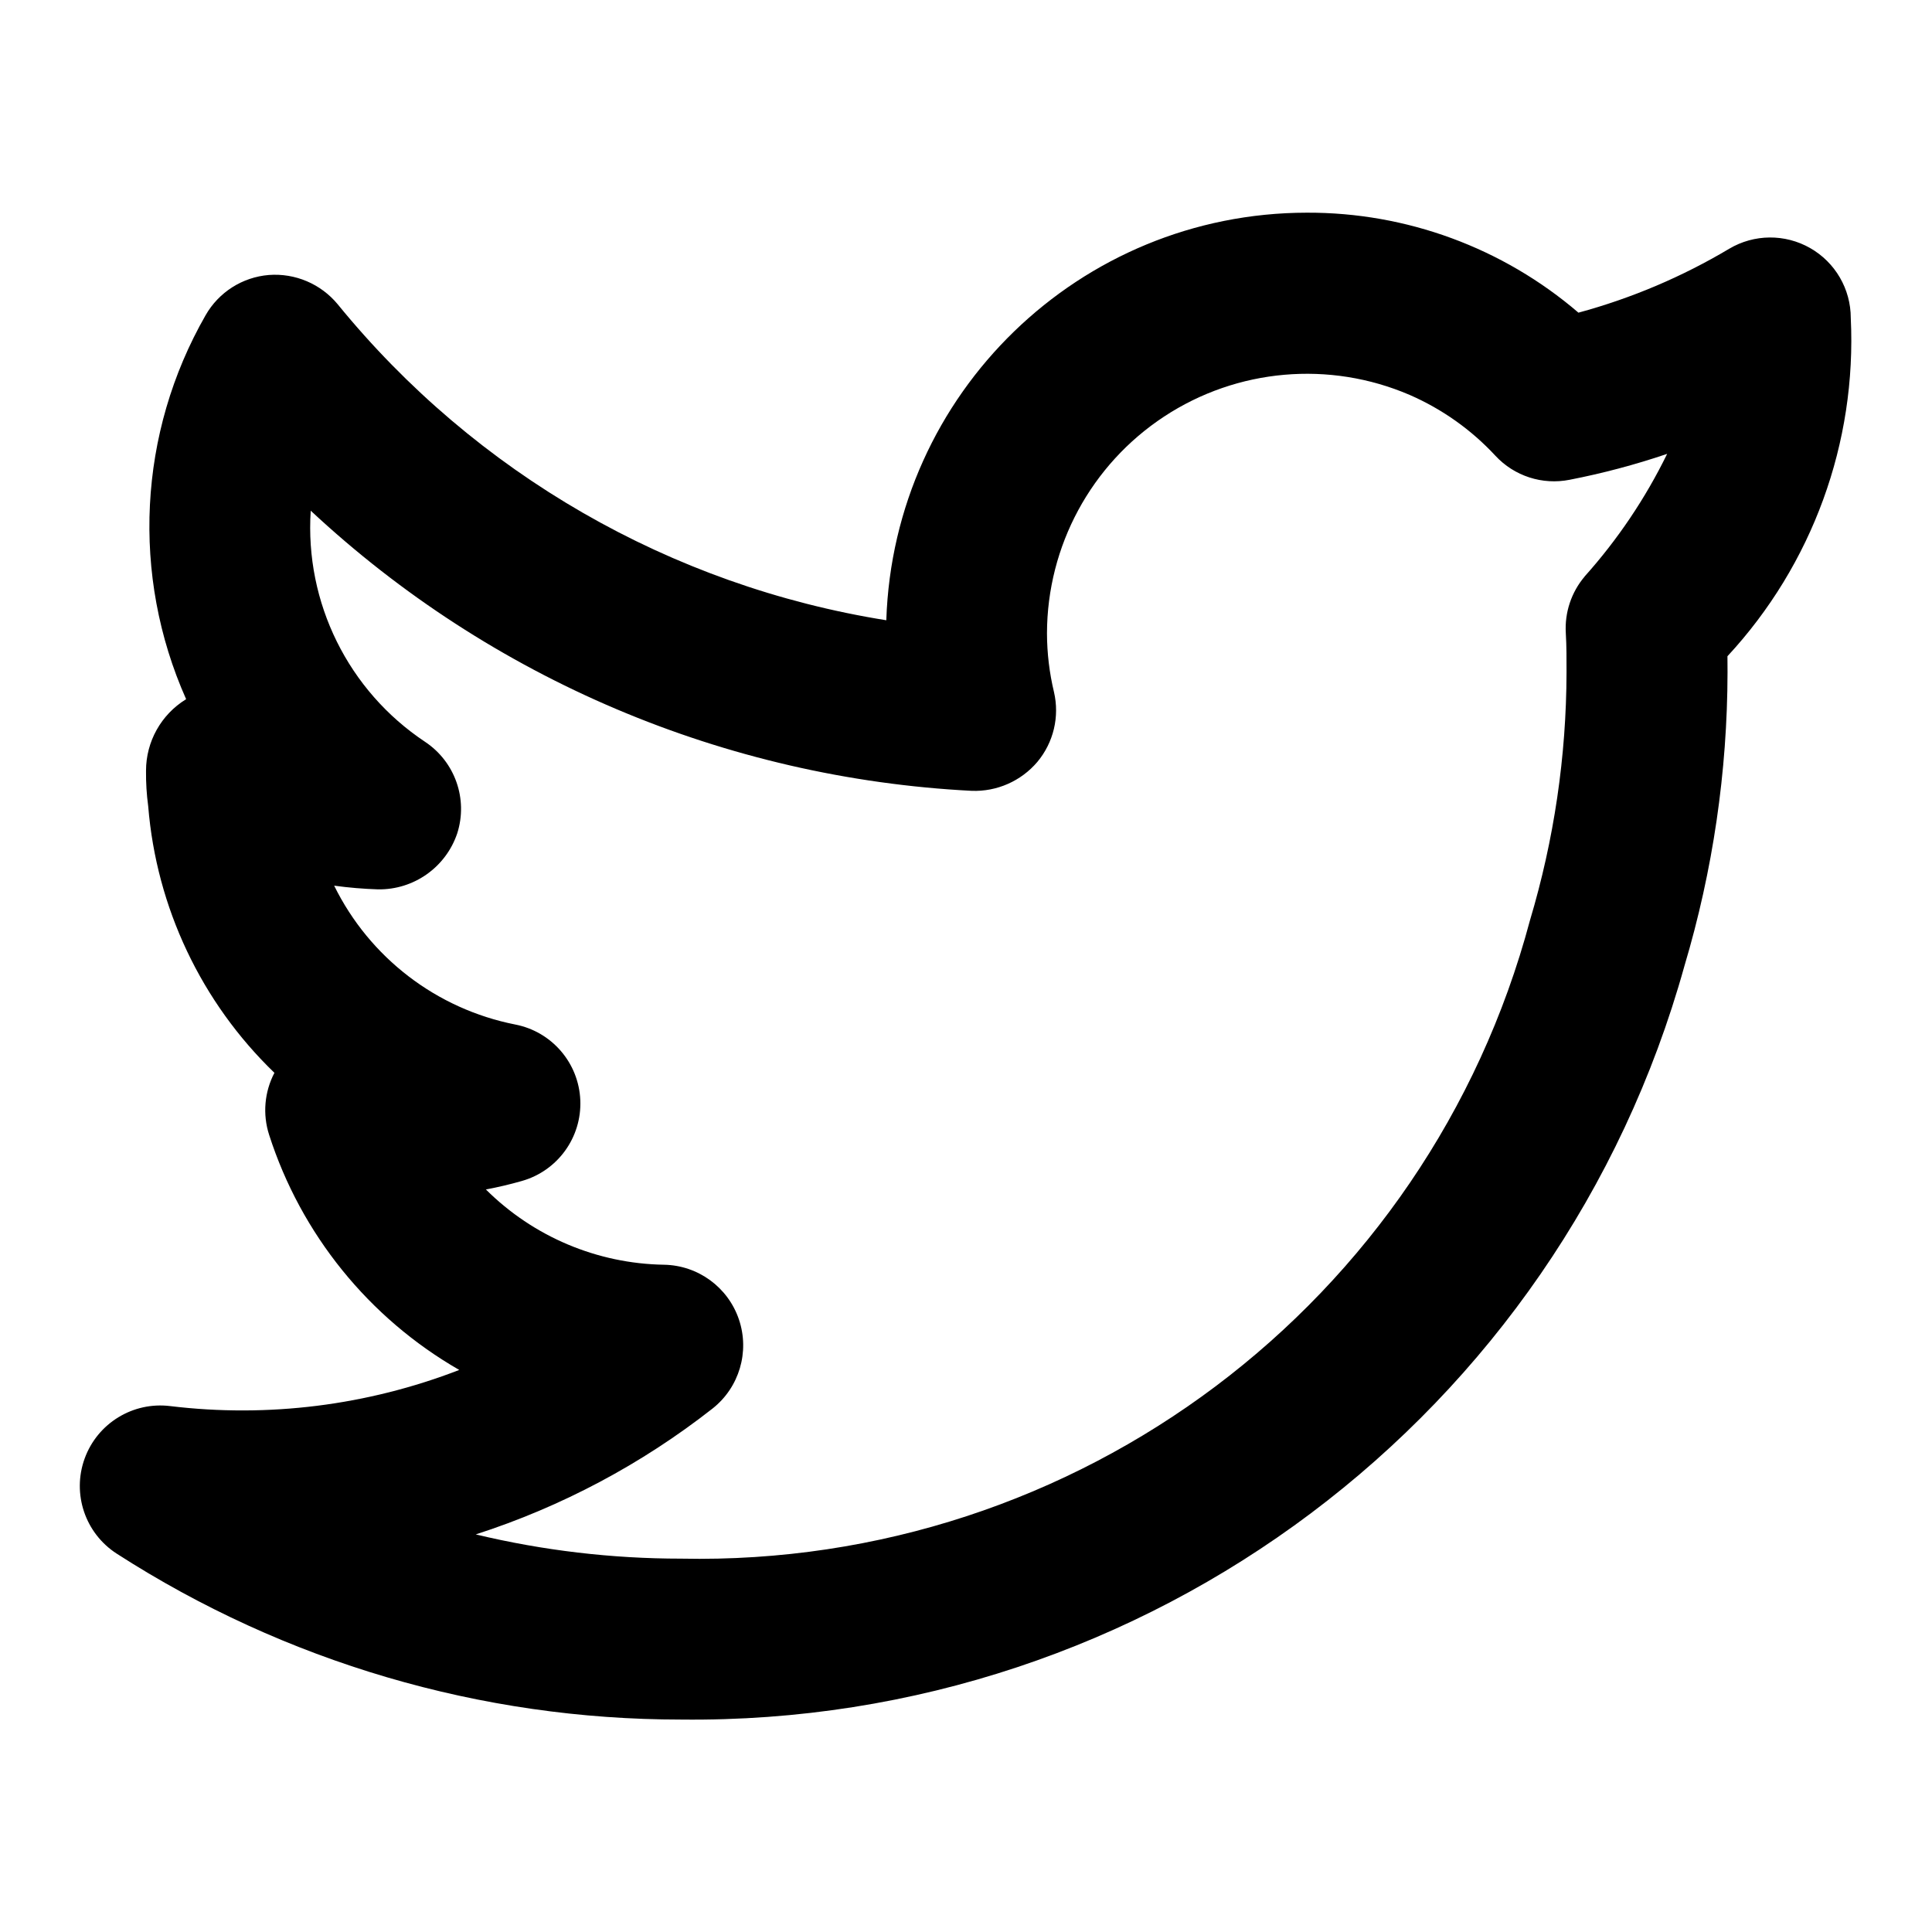
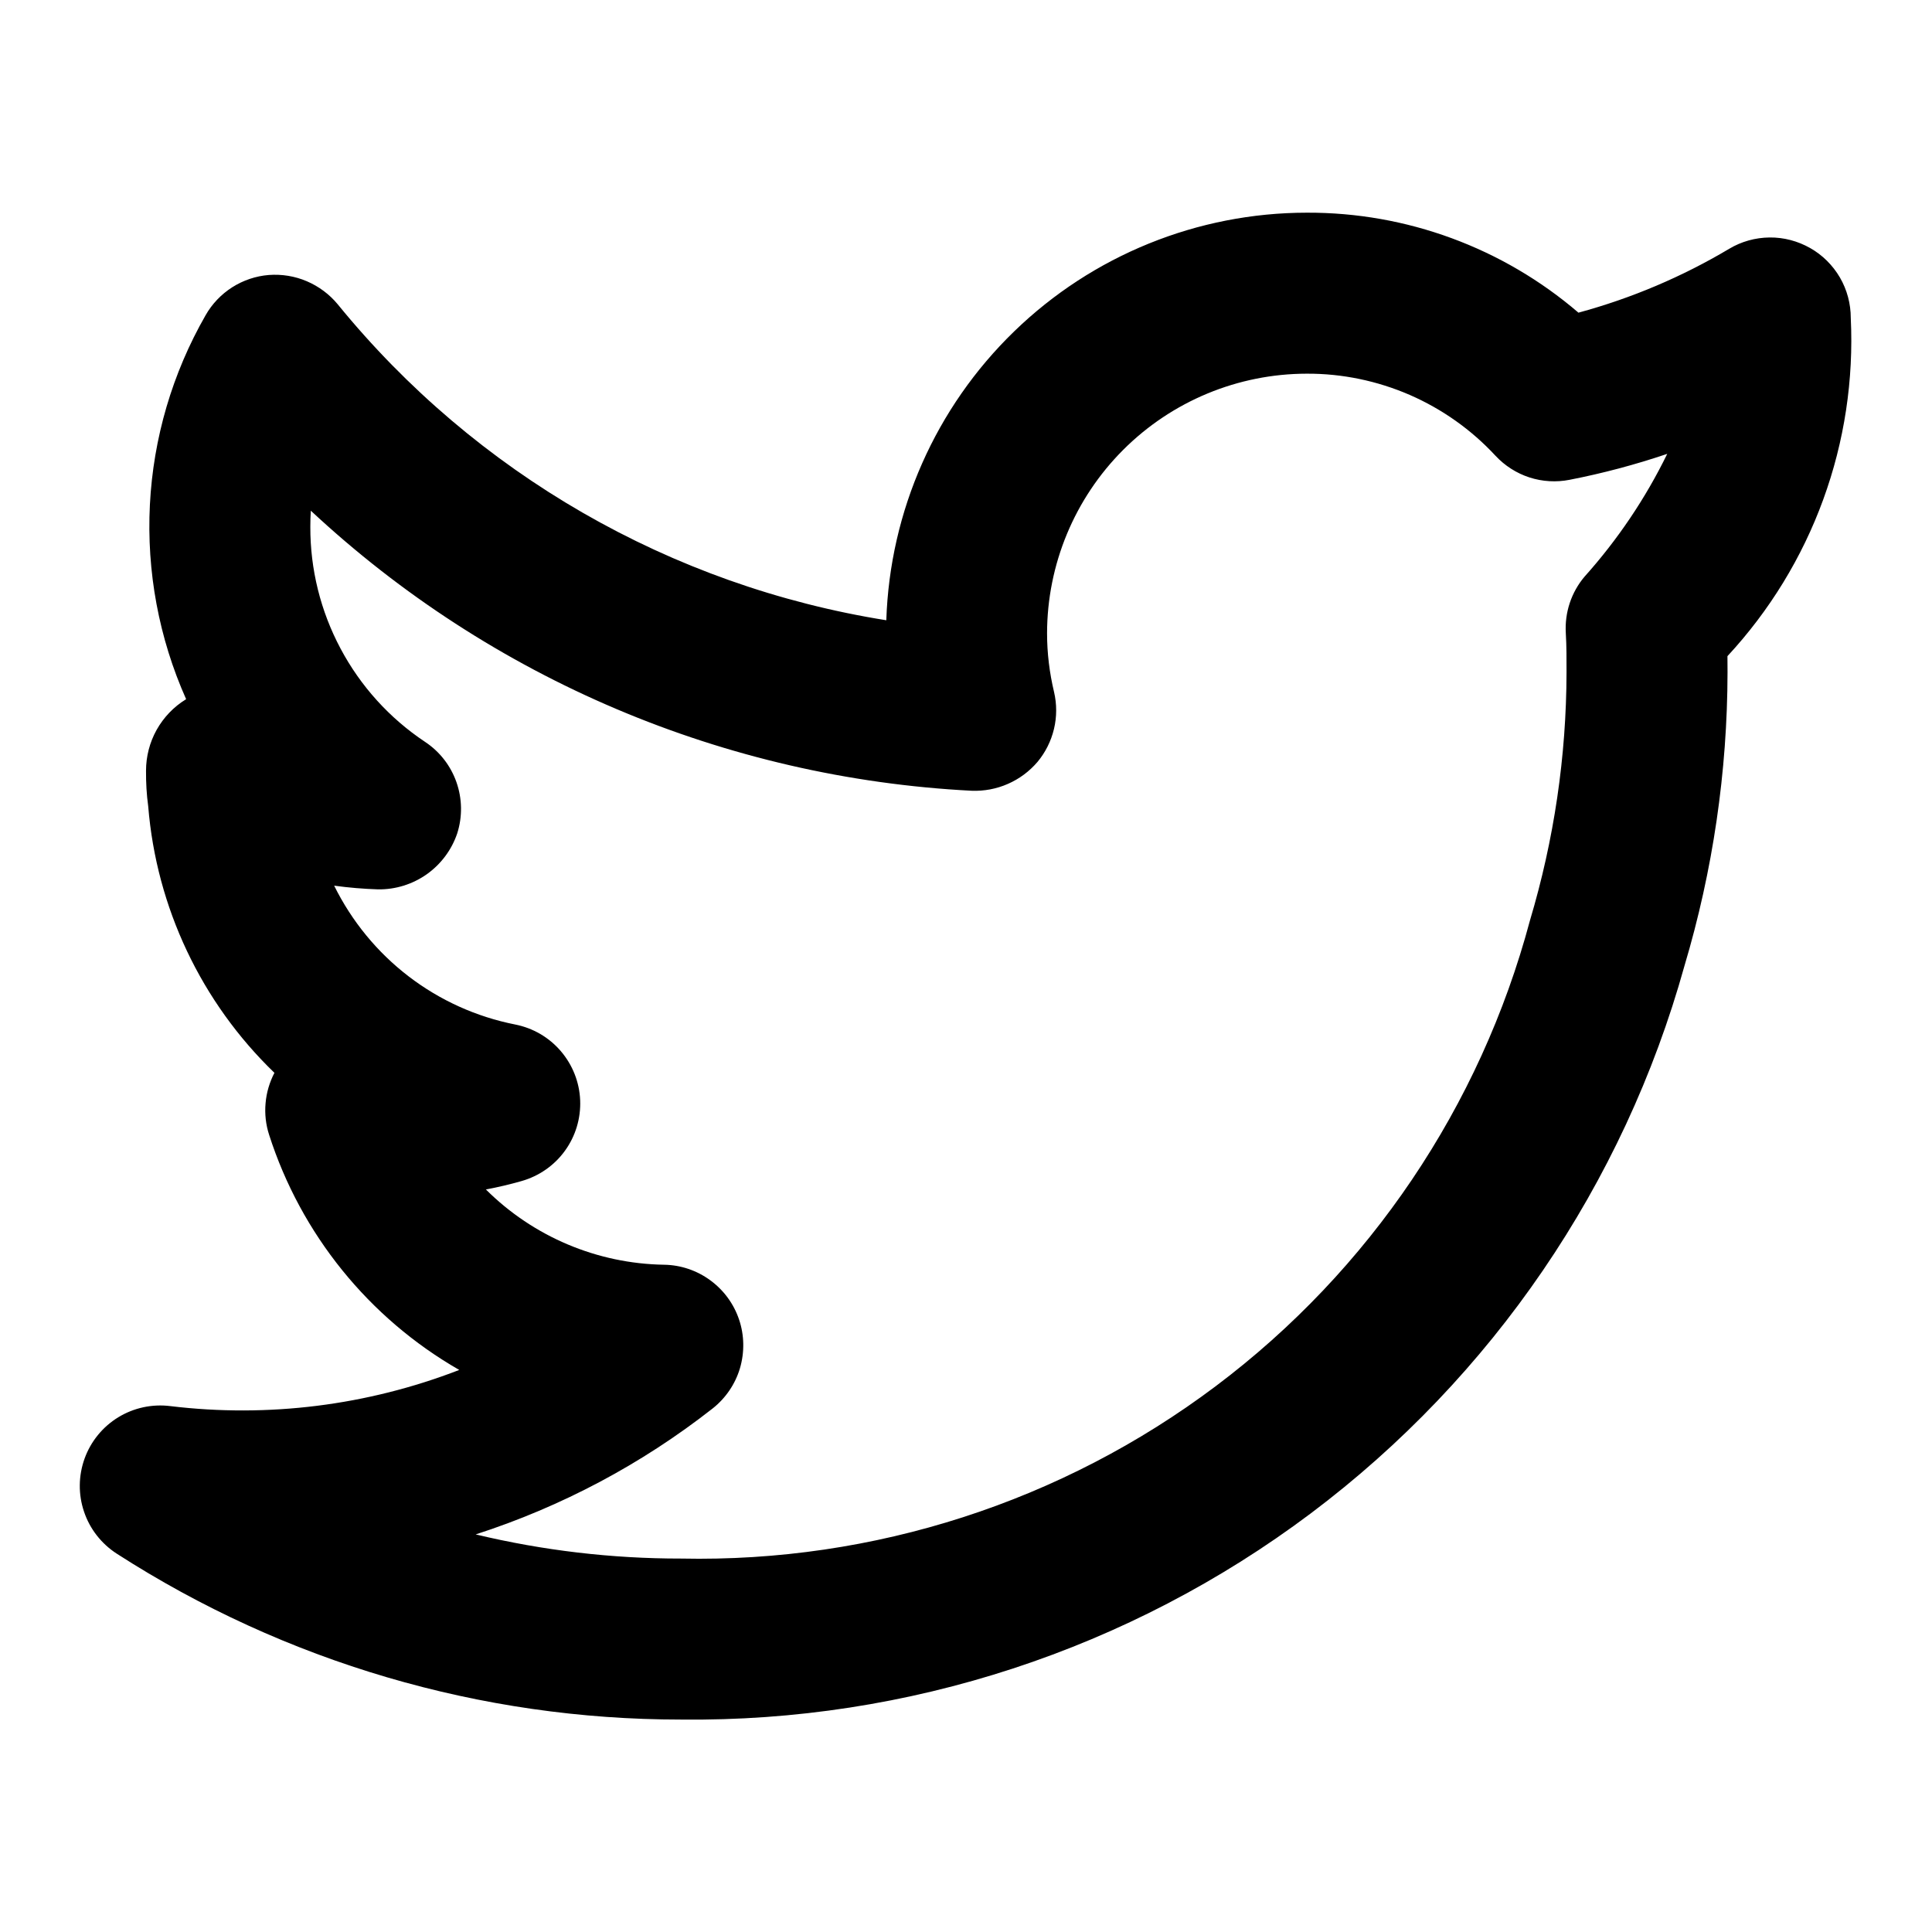
- <svg xmlns="http://www.w3.org/2000/svg" width="24" height="24">
-   <path d="M22.991 3.95a1 1 0 00-1.51-.86 7.48 7.48 0 01-1.873.794 5.152 5.152 0 00-3.375-1.242 5.232 5.232 0 00-5.223 5.063 11.032 11.032 0 01-6.814-3.924 1.011 1.011 0 00-.857-.365.998.998 0 00-.785.5 5.275 5.275 0 00-.242 4.769l-.002.002a1.041 1.041 0 00-.496.888 3.04 3.04 0 00.027.44 5.185 5.185 0 001.568 3.312.999.999 0 00-.066.77 5.204 5.204 0 002.362 2.921 7.465 7.465 0 01-3.59.449A1 1 0 001.45 19.3a12.942 12.942 0 007.01 2.061 12.788 12.788 0 0012.465-9.363c.353-1.183.533-2.412.535-3.646l-.001-.2a5.77 5.77 0 001.532-4.202zm-3.306 3.212a.995.995 0 00-.234.702c.01.165.009.331.009.488a10.825 10.825 0 01-.454 3.08 10.685 10.685 0 01-10.546 7.93c-.86 0-1.715-.101-2.55-.301a9.48 9.48 0 002.942-1.564 1.001 1.001 0 00-.602-1.786 3.208 3.208 0 01-2.214-.935 4.87 4.87 0 00.445-.105 1 1 0 00-.08-1.944 3.197 3.197 0 01-2.25-1.725c.181.025.363.04.545.046a1.022 1.022 0 00.984-.696 1 1 0 00-.4-1.137 3.196 3.196 0 01-1.42-2.871 13.014 13.014 0 008.21 3.48 1.02 1.02 0 00.817-.36 1 1 0 00.206-.867 3.164 3.164 0 01-.087-.729 3.23 3.23 0 014.506-2.962c.403.176.766.433 1.065.756a.993.993 0 00.921.298 9.27 9.27 0 001.212-.322 6.679 6.679 0 01-1.026 1.524z" />
+ <svg xmlns="http://www.w3.org/2000/svg" width="24" height="24" viewBox="0 0 24 24">
+   <g id="u:twitter-alt">
+     <path id="Vector" d="M22.991 3.95C22.991 3.774 22.945 3.6 22.856 3.447C22.767 3.295 22.64 3.168 22.486 3.081C22.332 2.994 22.159 2.948 21.982 2.95C21.805 2.952 21.632 3 21.48 3.091C20.895 3.439 20.265 3.706 19.608 3.884C18.669 3.078 17.471 2.637 16.233 2.642C14.876 2.643 13.572 3.172 12.598 4.117C11.623 5.062 11.054 6.348 11.01 7.705C8.334 7.278 5.908 5.882 4.196 3.781C4.093 3.656 3.961 3.558 3.812 3.494C3.663 3.43 3.501 3.404 3.339 3.416C3.177 3.429 3.021 3.482 2.884 3.569C2.748 3.656 2.634 3.775 2.554 3.916C2.141 4.636 1.904 5.443 1.862 6.271C1.82 7.1 1.974 7.927 2.312 8.685L2.31 8.687C2.158 8.78 2.033 8.911 1.946 9.066C1.859 9.222 1.814 9.397 1.814 9.575C1.813 9.722 1.821 9.869 1.841 10.015C1.943 11.273 2.501 12.451 3.409 13.327C3.348 13.445 3.31 13.573 3.299 13.705C3.287 13.837 3.302 13.97 3.343 14.097C3.739 15.331 4.581 16.373 5.705 17.018C4.563 17.46 3.331 17.614 2.115 17.467C1.89 17.439 1.662 17.488 1.469 17.606C1.276 17.724 1.128 17.905 1.051 18.118C0.974 18.331 0.971 18.564 1.044 18.779C1.116 18.994 1.26 19.177 1.45 19.3C3.54 20.646 5.974 21.362 8.46 21.361C11.279 21.393 14.03 20.492 16.284 18.799C18.538 17.105 20.17 14.714 20.925 11.998C21.278 10.815 21.458 9.586 21.46 8.352C21.46 8.286 21.46 8.219 21.459 8.151C21.981 7.588 22.386 6.927 22.649 6.205C22.912 5.484 23.028 4.717 22.991 3.95V3.95ZM19.685 7.162C19.519 7.357 19.436 7.609 19.451 7.864C19.461 8.029 19.46 8.195 19.46 8.352C19.458 9.395 19.305 10.433 19.006 11.433C18.389 13.744 17.015 15.782 15.103 17.219C13.191 18.657 10.852 19.411 8.46 19.361C7.601 19.362 6.745 19.261 5.909 19.061C6.975 18.717 7.971 18.188 8.852 17.497C9.014 17.369 9.133 17.195 9.192 16.997C9.25 16.799 9.247 16.587 9.181 16.392C9.115 16.196 8.99 16.026 8.823 15.904C8.657 15.782 8.456 15.714 8.25 15.711C7.419 15.698 6.625 15.363 6.036 14.776C6.186 14.748 6.334 14.713 6.481 14.671C6.697 14.609 6.887 14.477 7.018 14.295C7.15 14.113 7.216 13.892 7.207 13.668C7.198 13.443 7.113 13.229 6.967 13.058C6.821 12.887 6.622 12.771 6.401 12.727C5.919 12.632 5.465 12.427 5.075 12.128C4.684 11.828 4.369 11.443 4.151 11.002C4.332 11.027 4.514 11.042 4.696 11.048C4.913 11.051 5.125 10.985 5.302 10.86C5.478 10.735 5.611 10.557 5.68 10.352C5.746 10.144 5.742 9.921 5.67 9.716C5.598 9.511 5.461 9.335 5.279 9.215C4.839 8.922 4.479 8.524 4.231 8.058C3.982 7.591 3.853 7.071 3.855 6.542C3.855 6.476 3.857 6.409 3.861 6.344C6.103 8.434 9.01 9.666 12.07 9.823C12.225 9.829 12.379 9.8 12.52 9.738C12.662 9.676 12.787 9.583 12.888 9.465C12.987 9.346 13.057 9.206 13.093 9.055C13.129 8.904 13.129 8.747 13.094 8.597C13.037 8.358 13.007 8.114 13.007 7.868C13.008 7.013 13.348 6.193 13.953 5.588C14.558 4.983 15.378 4.643 16.233 4.642C16.674 4.64 17.109 4.731 17.513 4.906C17.916 5.082 18.279 5.339 18.578 5.662C18.694 5.786 18.839 5.879 19 5.931C19.161 5.983 19.333 5.993 19.499 5.96C19.91 5.88 20.315 5.772 20.711 5.638C20.441 6.191 20.095 6.704 19.685 7.162V7.162Z" />
+   </g>
</svg>
